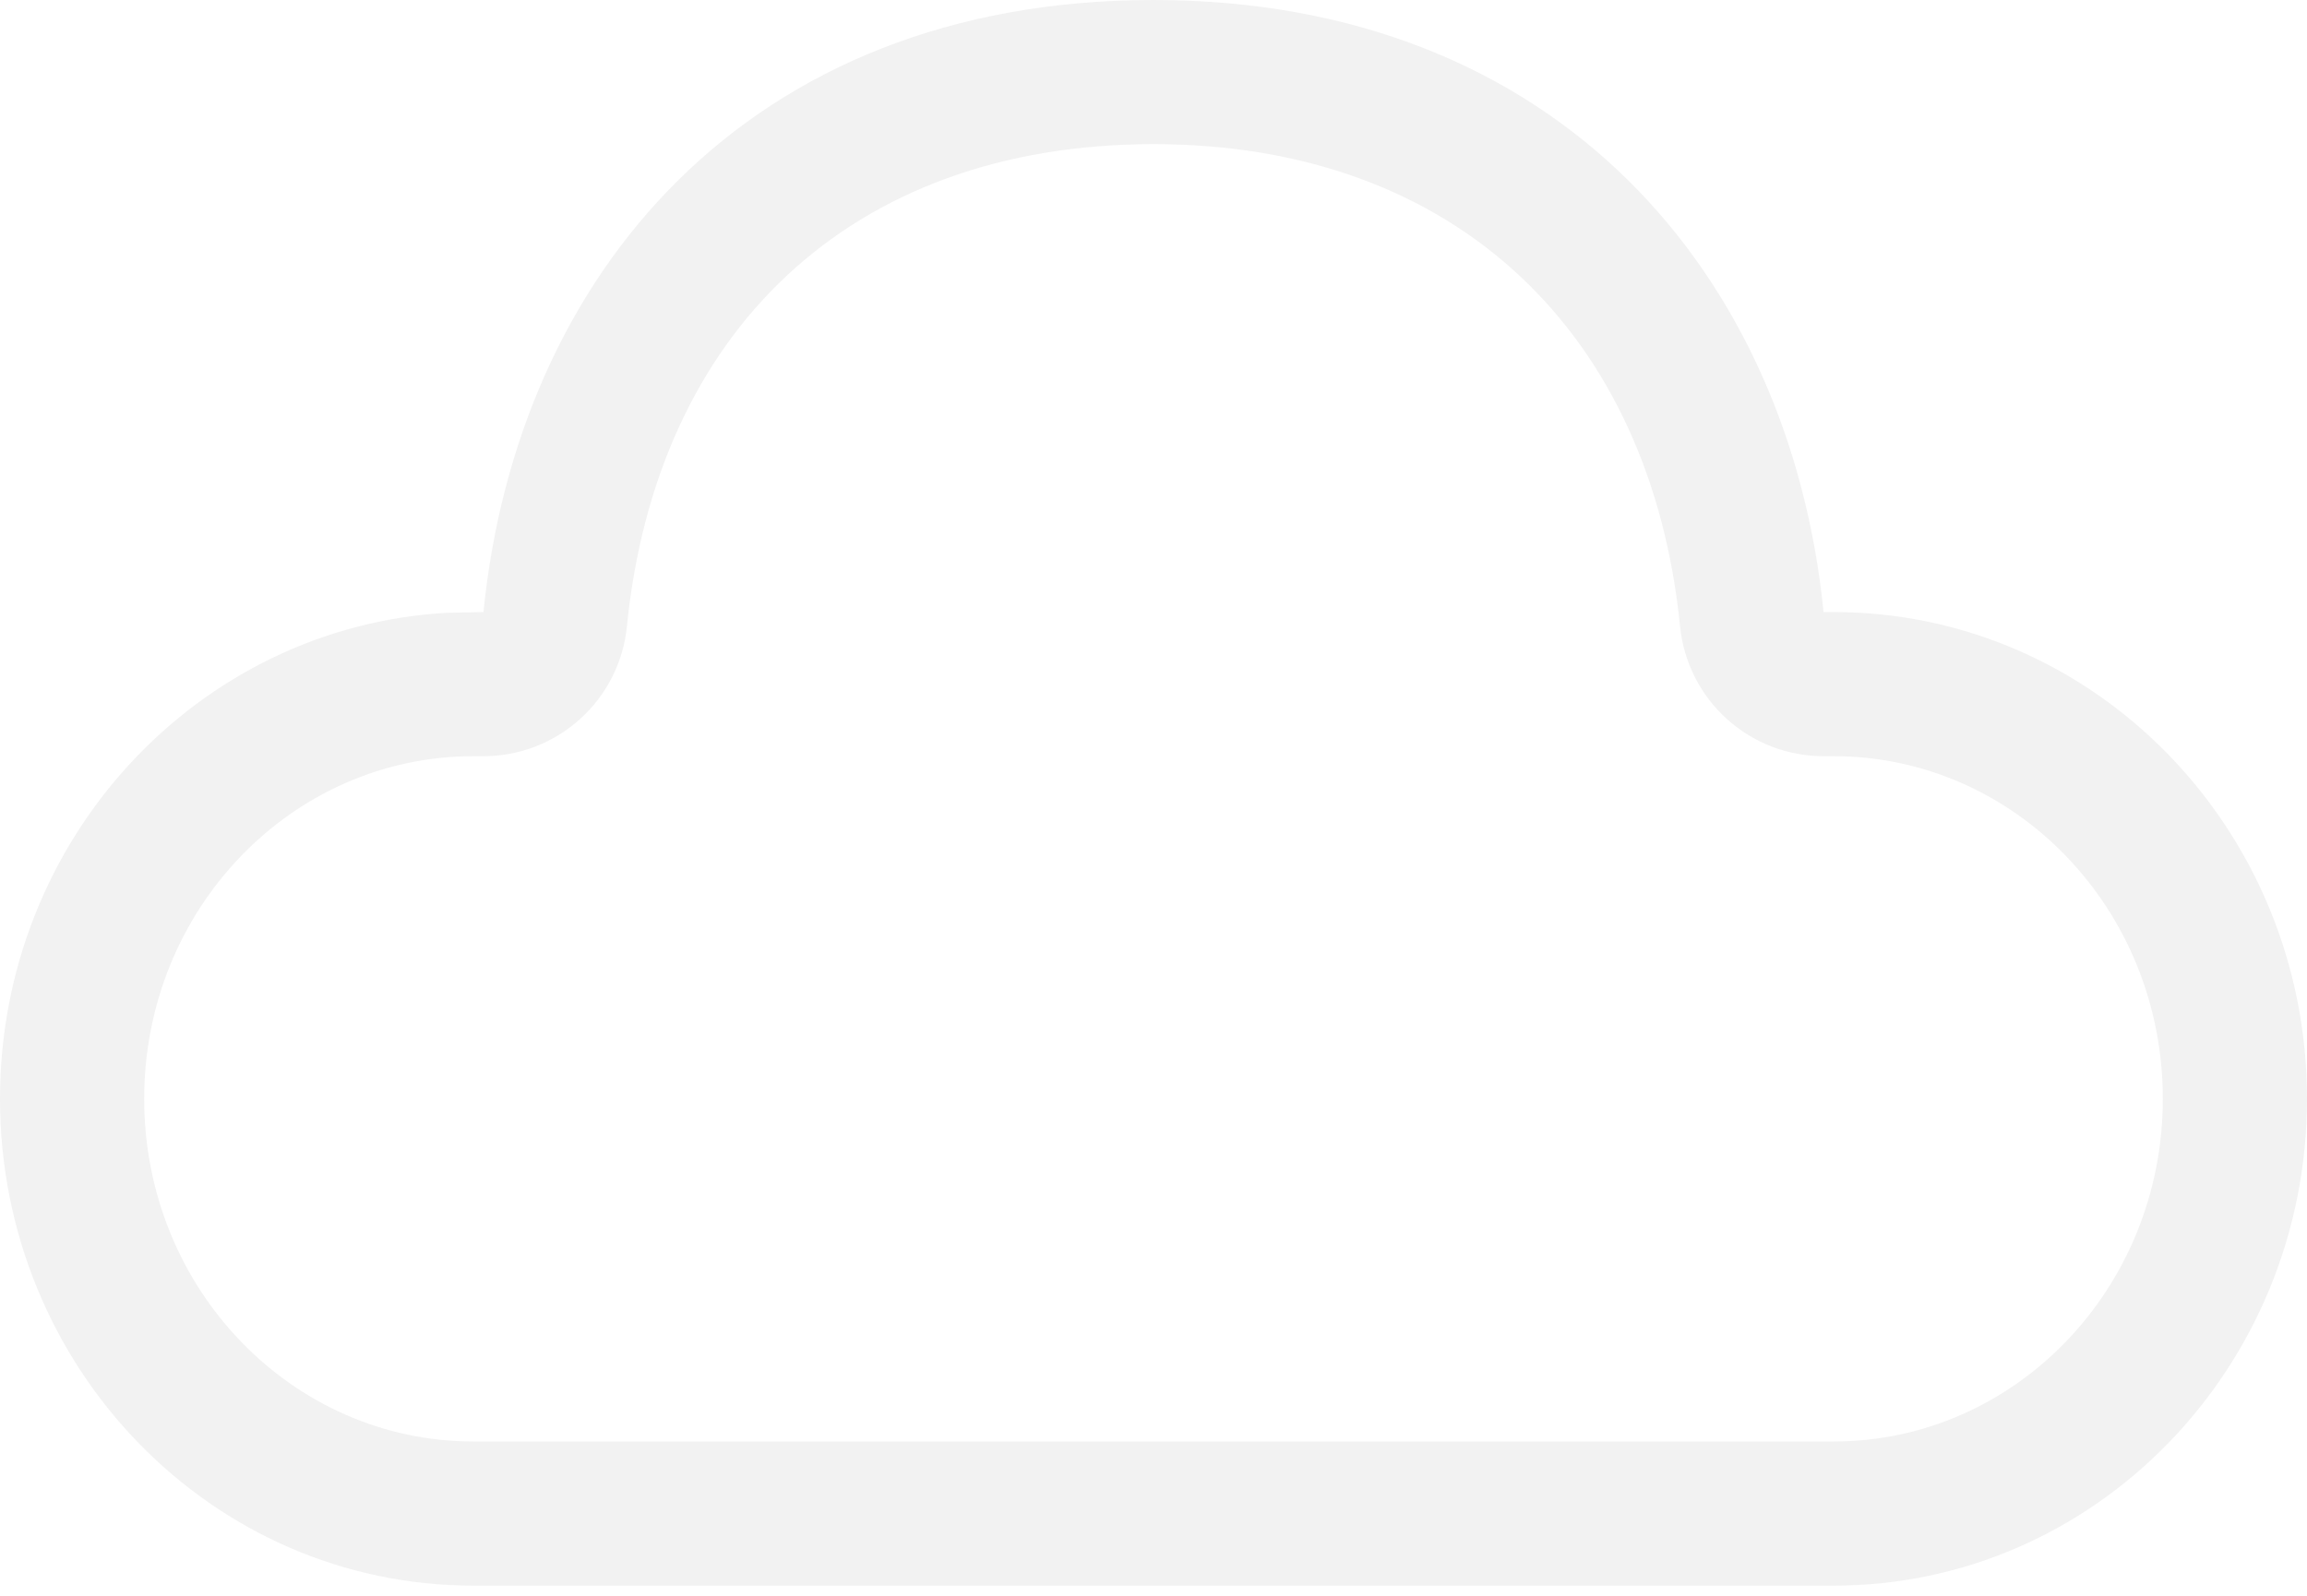
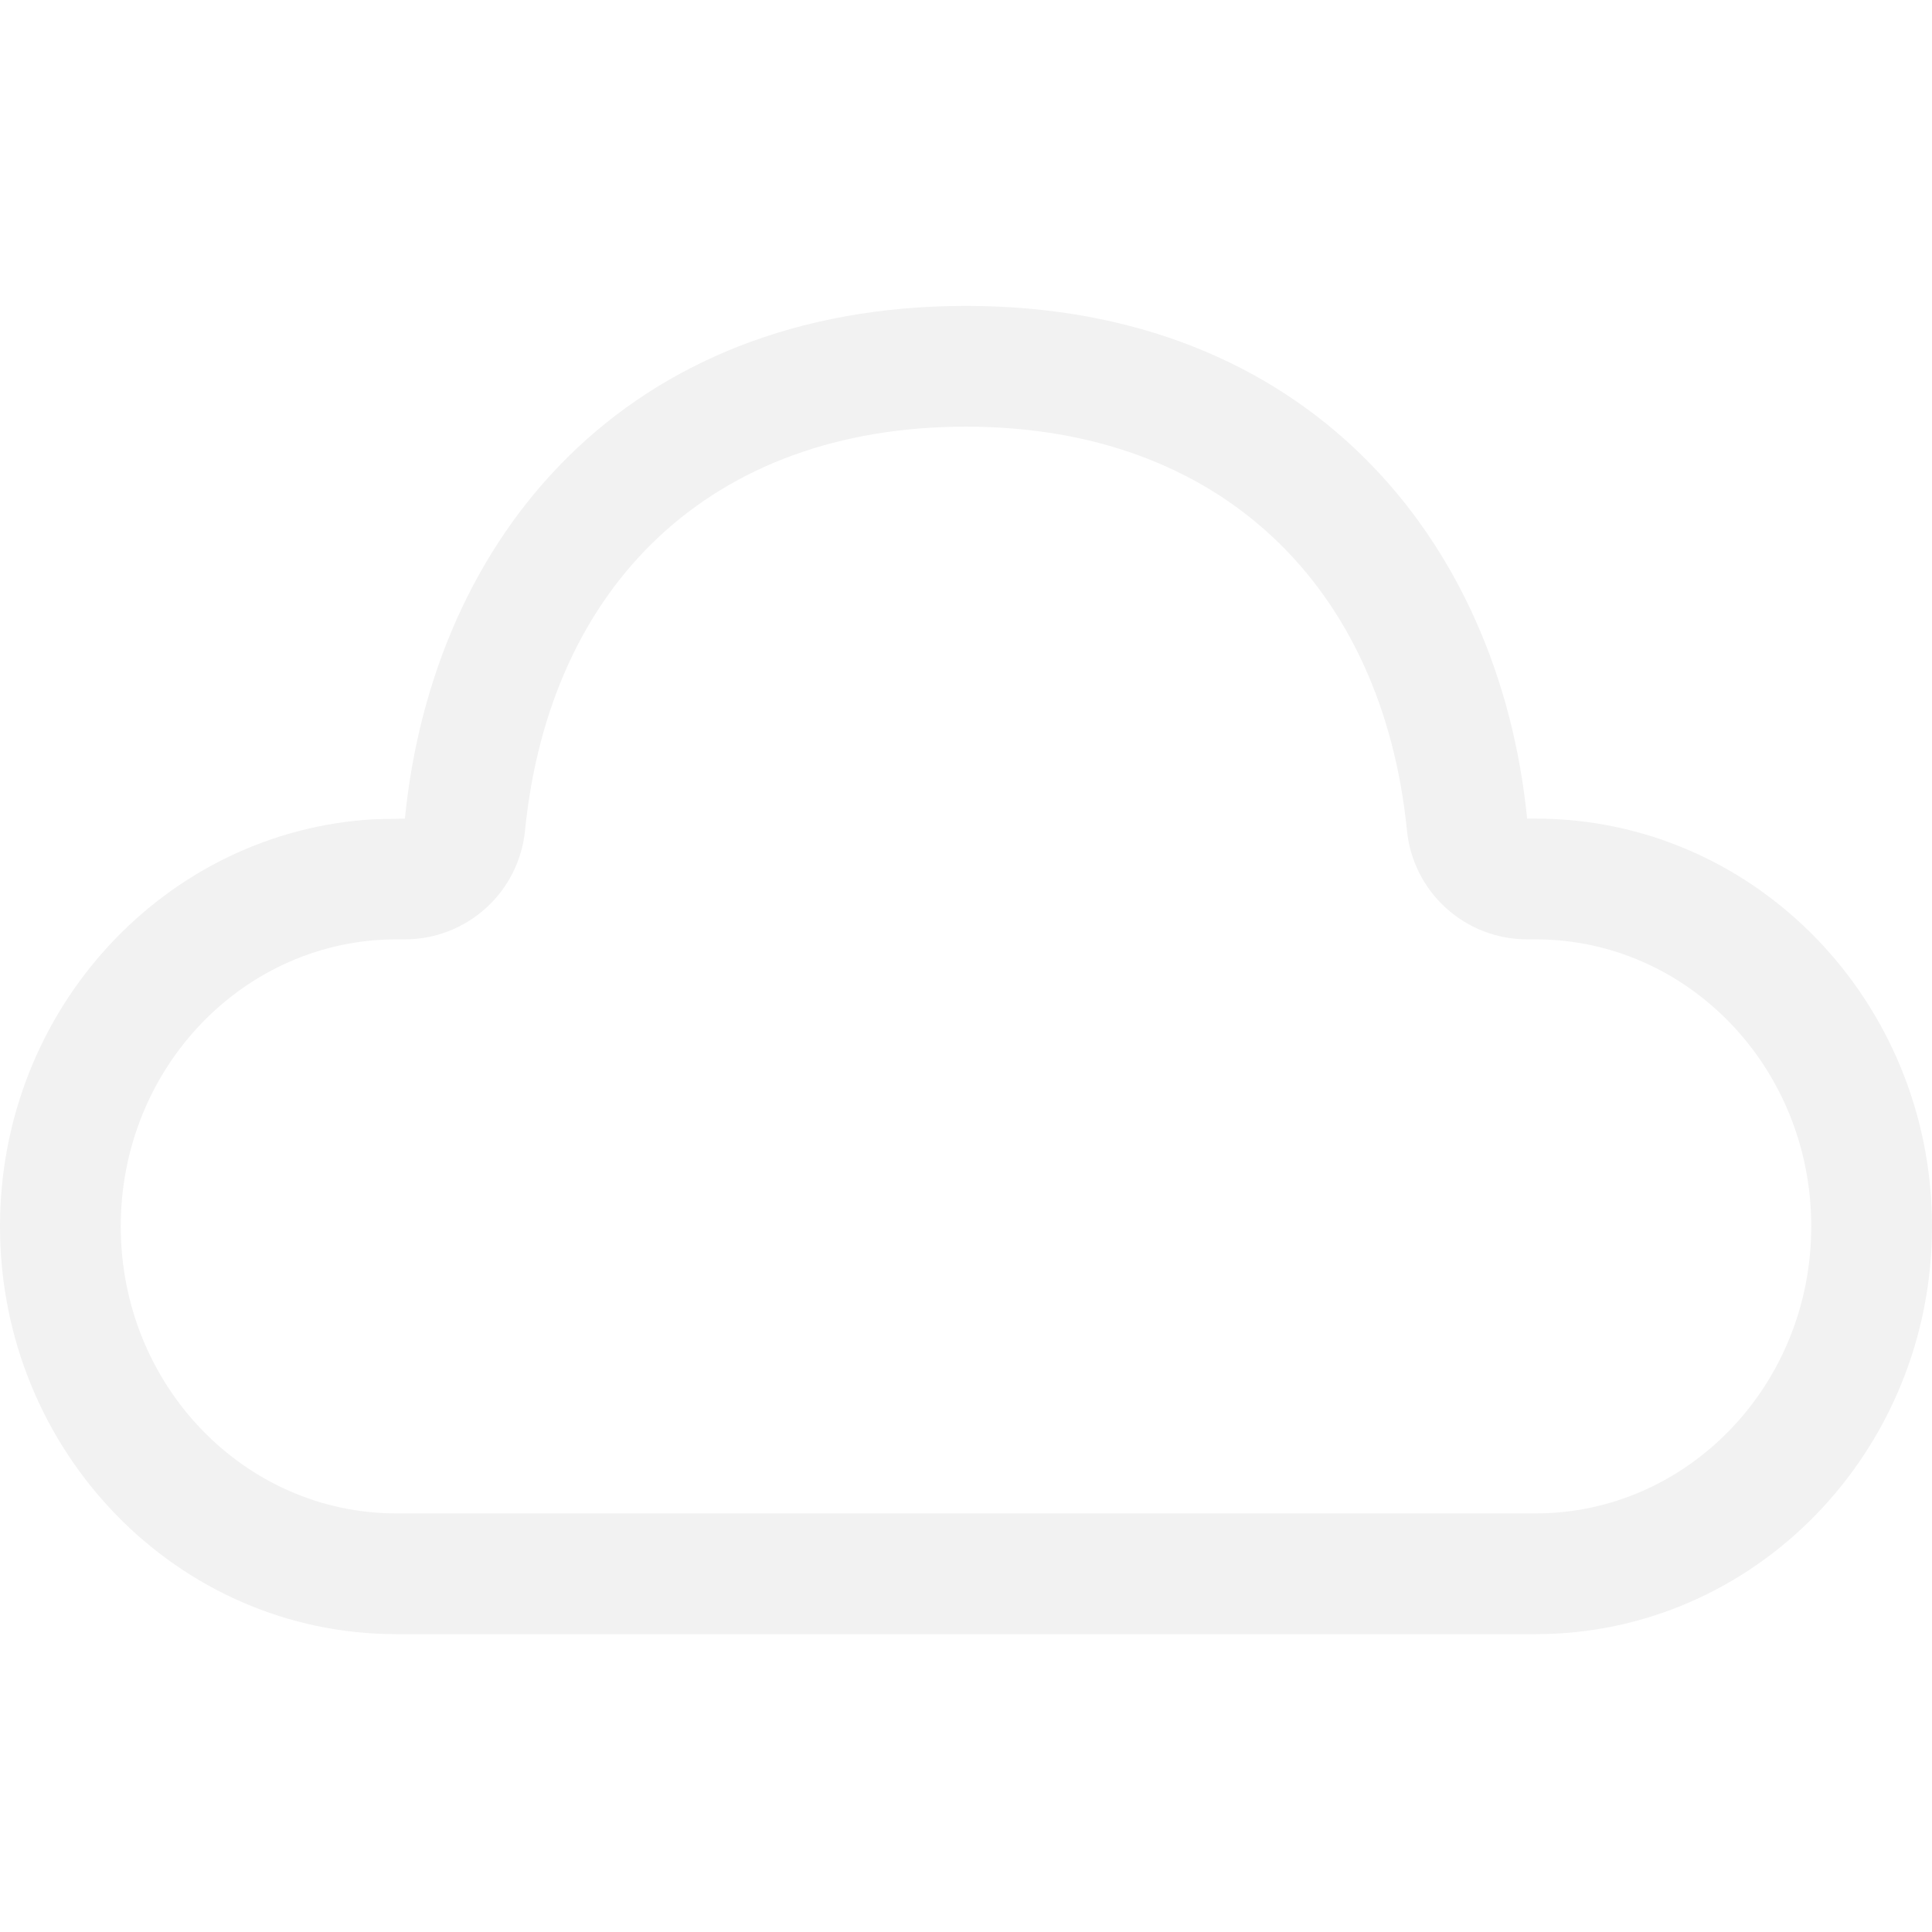
- <svg xmlns="http://www.w3.org/2000/svg" width="120" height="83" viewBox="0 0 120 83" fill="none">
-   <path d="M60 0C81.127 0 93.112 14.422 94.853 31.845H95.377C108.983 31.845 120 43.185 120 57.172C120 71.16 108.975 82.5 95.385 82.5H24.615C11.018 82.5 0 71.16 0 57.172C0 43.65 10.297 32.602 23.265 31.883L25.148 31.845C26.902 14.31 38.873 0 60 0ZM60 7.5C44.145 7.5 34.133 17.37 32.61 32.587C32.426 34.439 31.56 36.156 30.181 37.404C28.802 38.653 27.008 39.345 25.148 39.345H24.622C15.203 39.345 7.5 47.28 7.5 57.172C7.5 67.073 15.21 75 24.615 75H95.385C104.79 75 112.5 67.065 112.5 57.172C112.5 47.273 104.79 39.345 95.385 39.345H94.853C92.993 39.345 91.2 38.654 89.821 37.407C88.442 36.16 87.576 34.445 87.39 32.595C85.875 17.438 75.817 7.5 60 7.5Z" fill="#F2F2F2" />
+ <svg xmlns="http://www.w3.org/2000/svg" width="120" height="120" viewBox="0 0 120 120" fill="none">
+   <path d="M60 19C81.127 19 93.112 33.422 94.853 50.845H95.377C108.983 50.845 120 62.185 120 76.172C120 90.16 108.975 101.5 95.385 101.5H24.615C11.018 101.5 0 90.16 0 76.172C0 62.65 10.297 51.602 23.265 50.883L25.148 50.845C26.902 33.31 38.873 19 60 19ZM60 26.5C44.145 26.5 34.133 36.37 32.61 51.587C32.426 53.439 31.56 55.156 30.181 56.404C28.802 57.653 27.008 58.345 25.148 58.345H24.622C15.203 58.345 7.5 66.28 7.5 76.172C7.5 86.073 15.21 94 24.615 94H95.385C104.79 94 112.5 86.065 112.5 76.172C112.5 66.272 104.79 58.345 95.385 58.345H94.853C92.993 58.345 91.2 57.654 89.821 56.407C88.442 55.16 87.576 53.445 87.39 51.595C85.875 36.438 75.817 26.5 60 26.5Z" fill="#F2F2F2" />
</svg>
